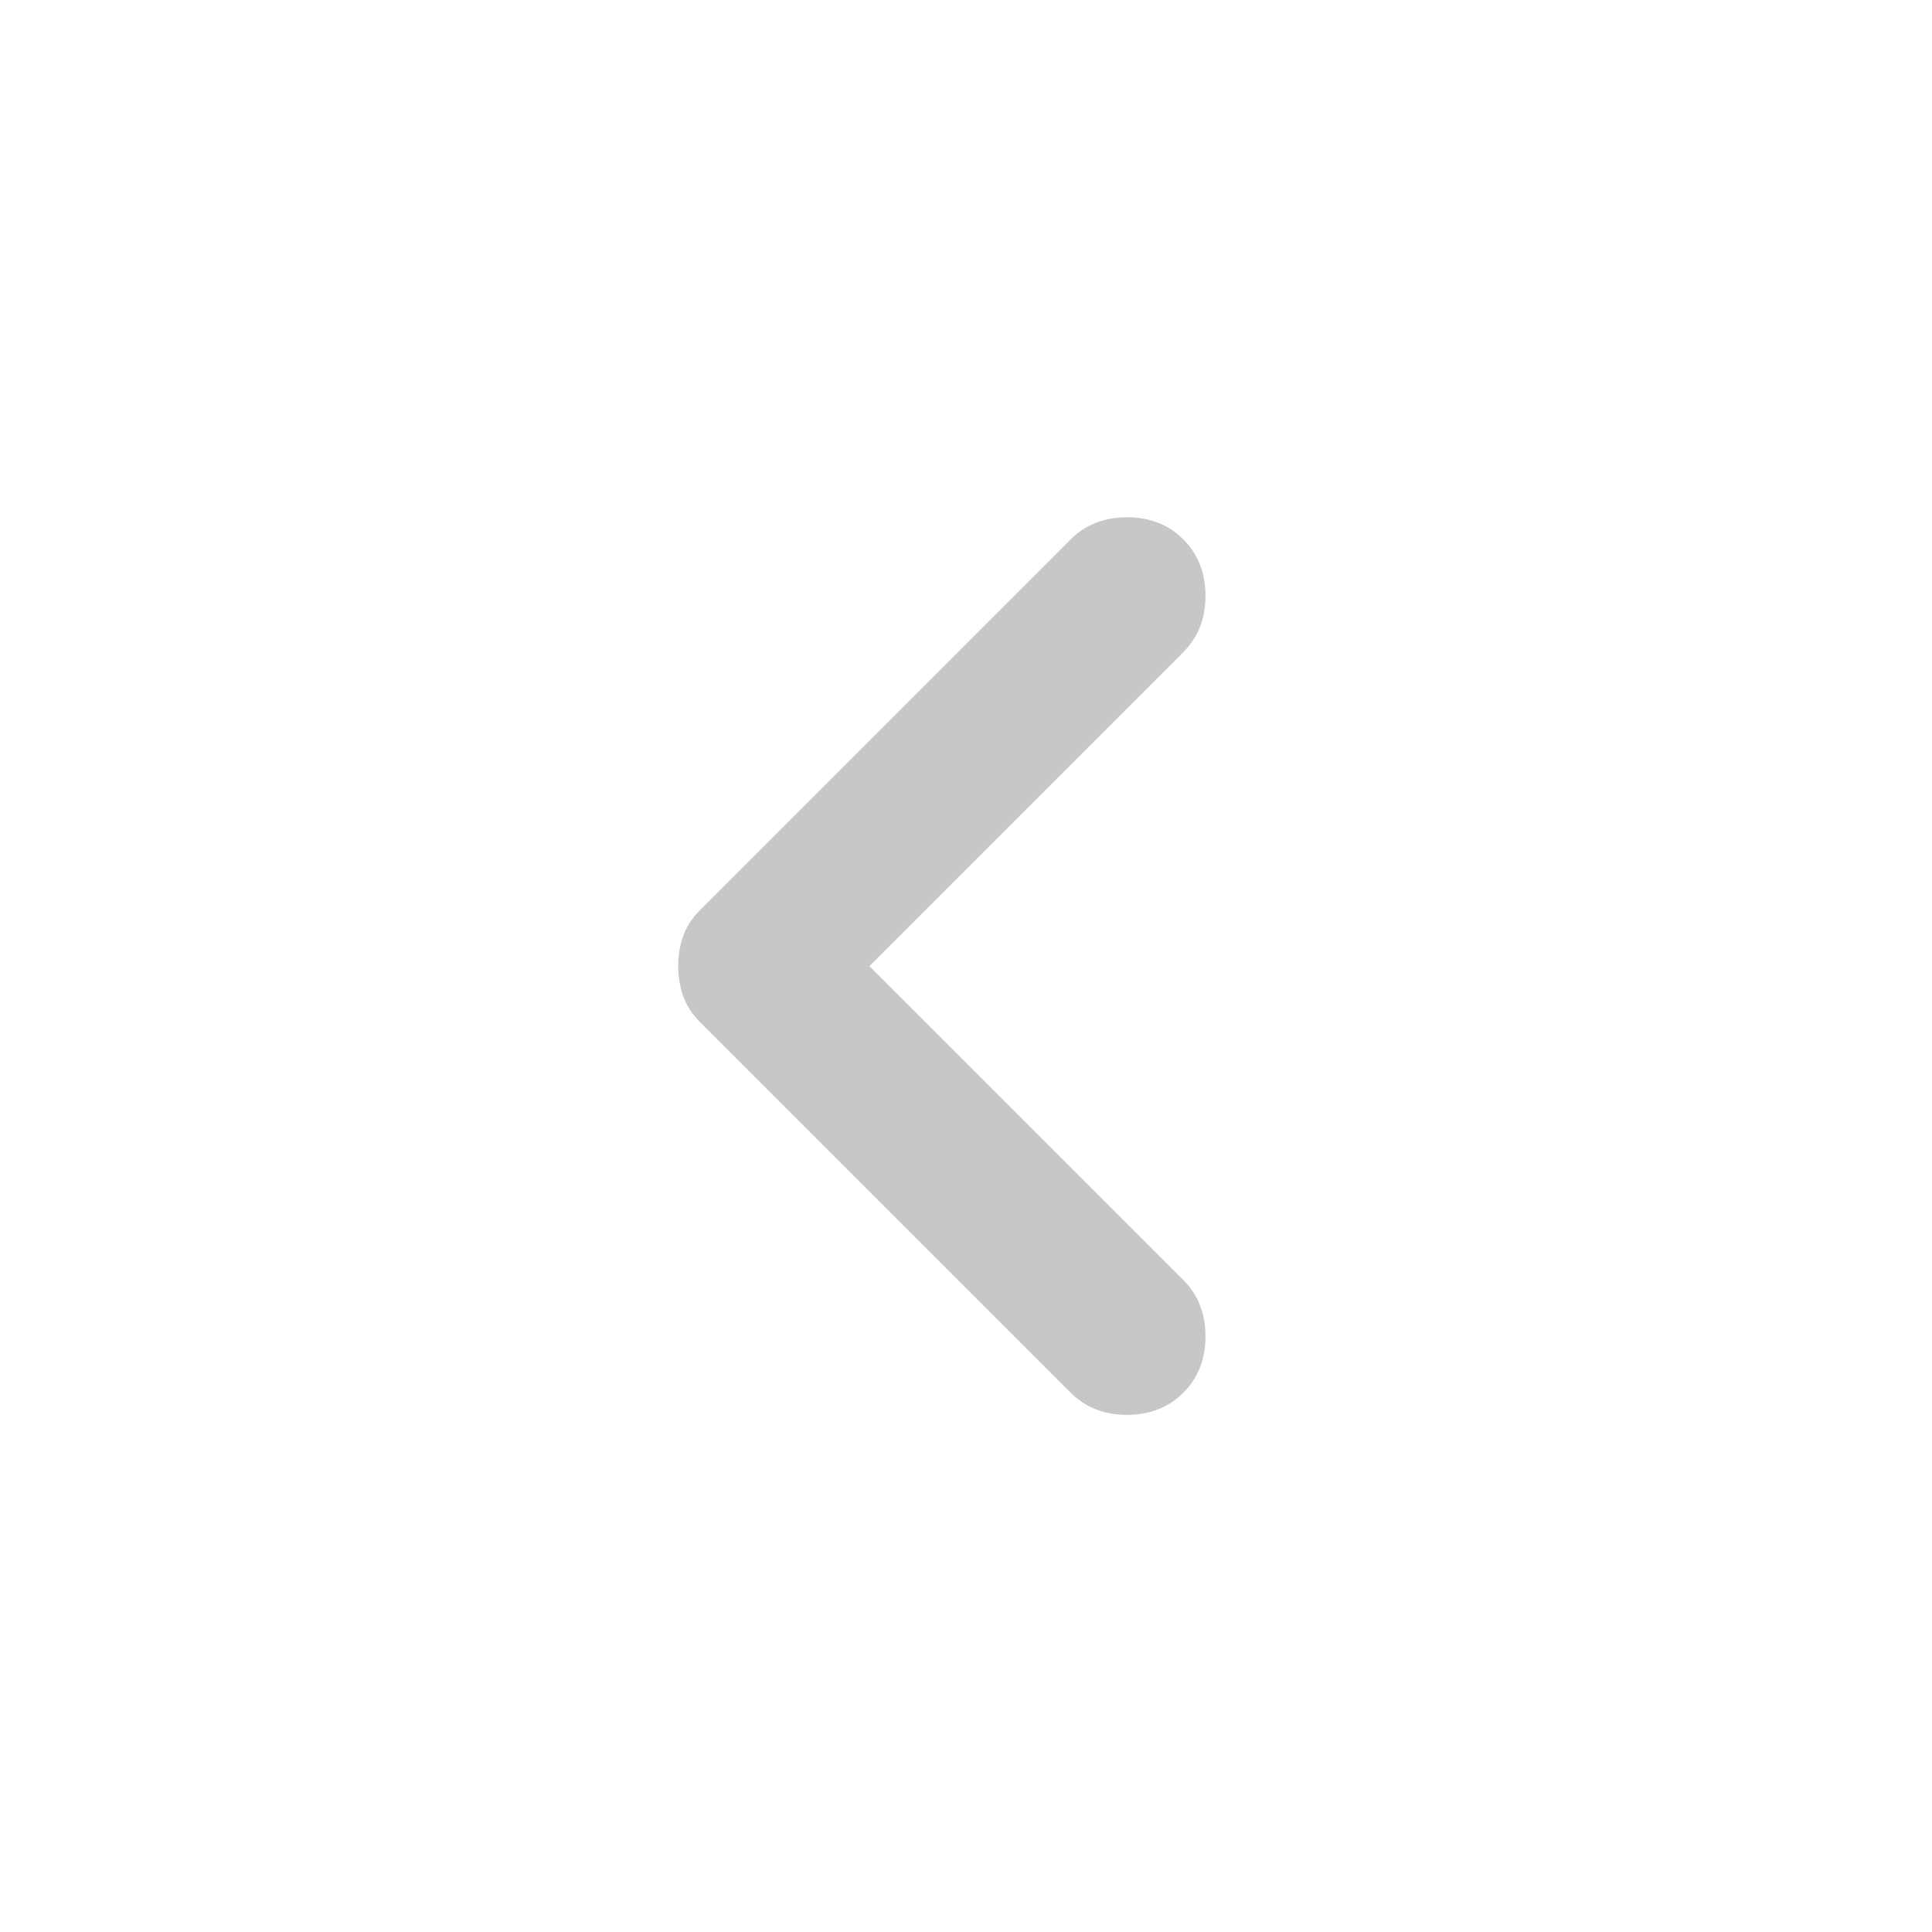
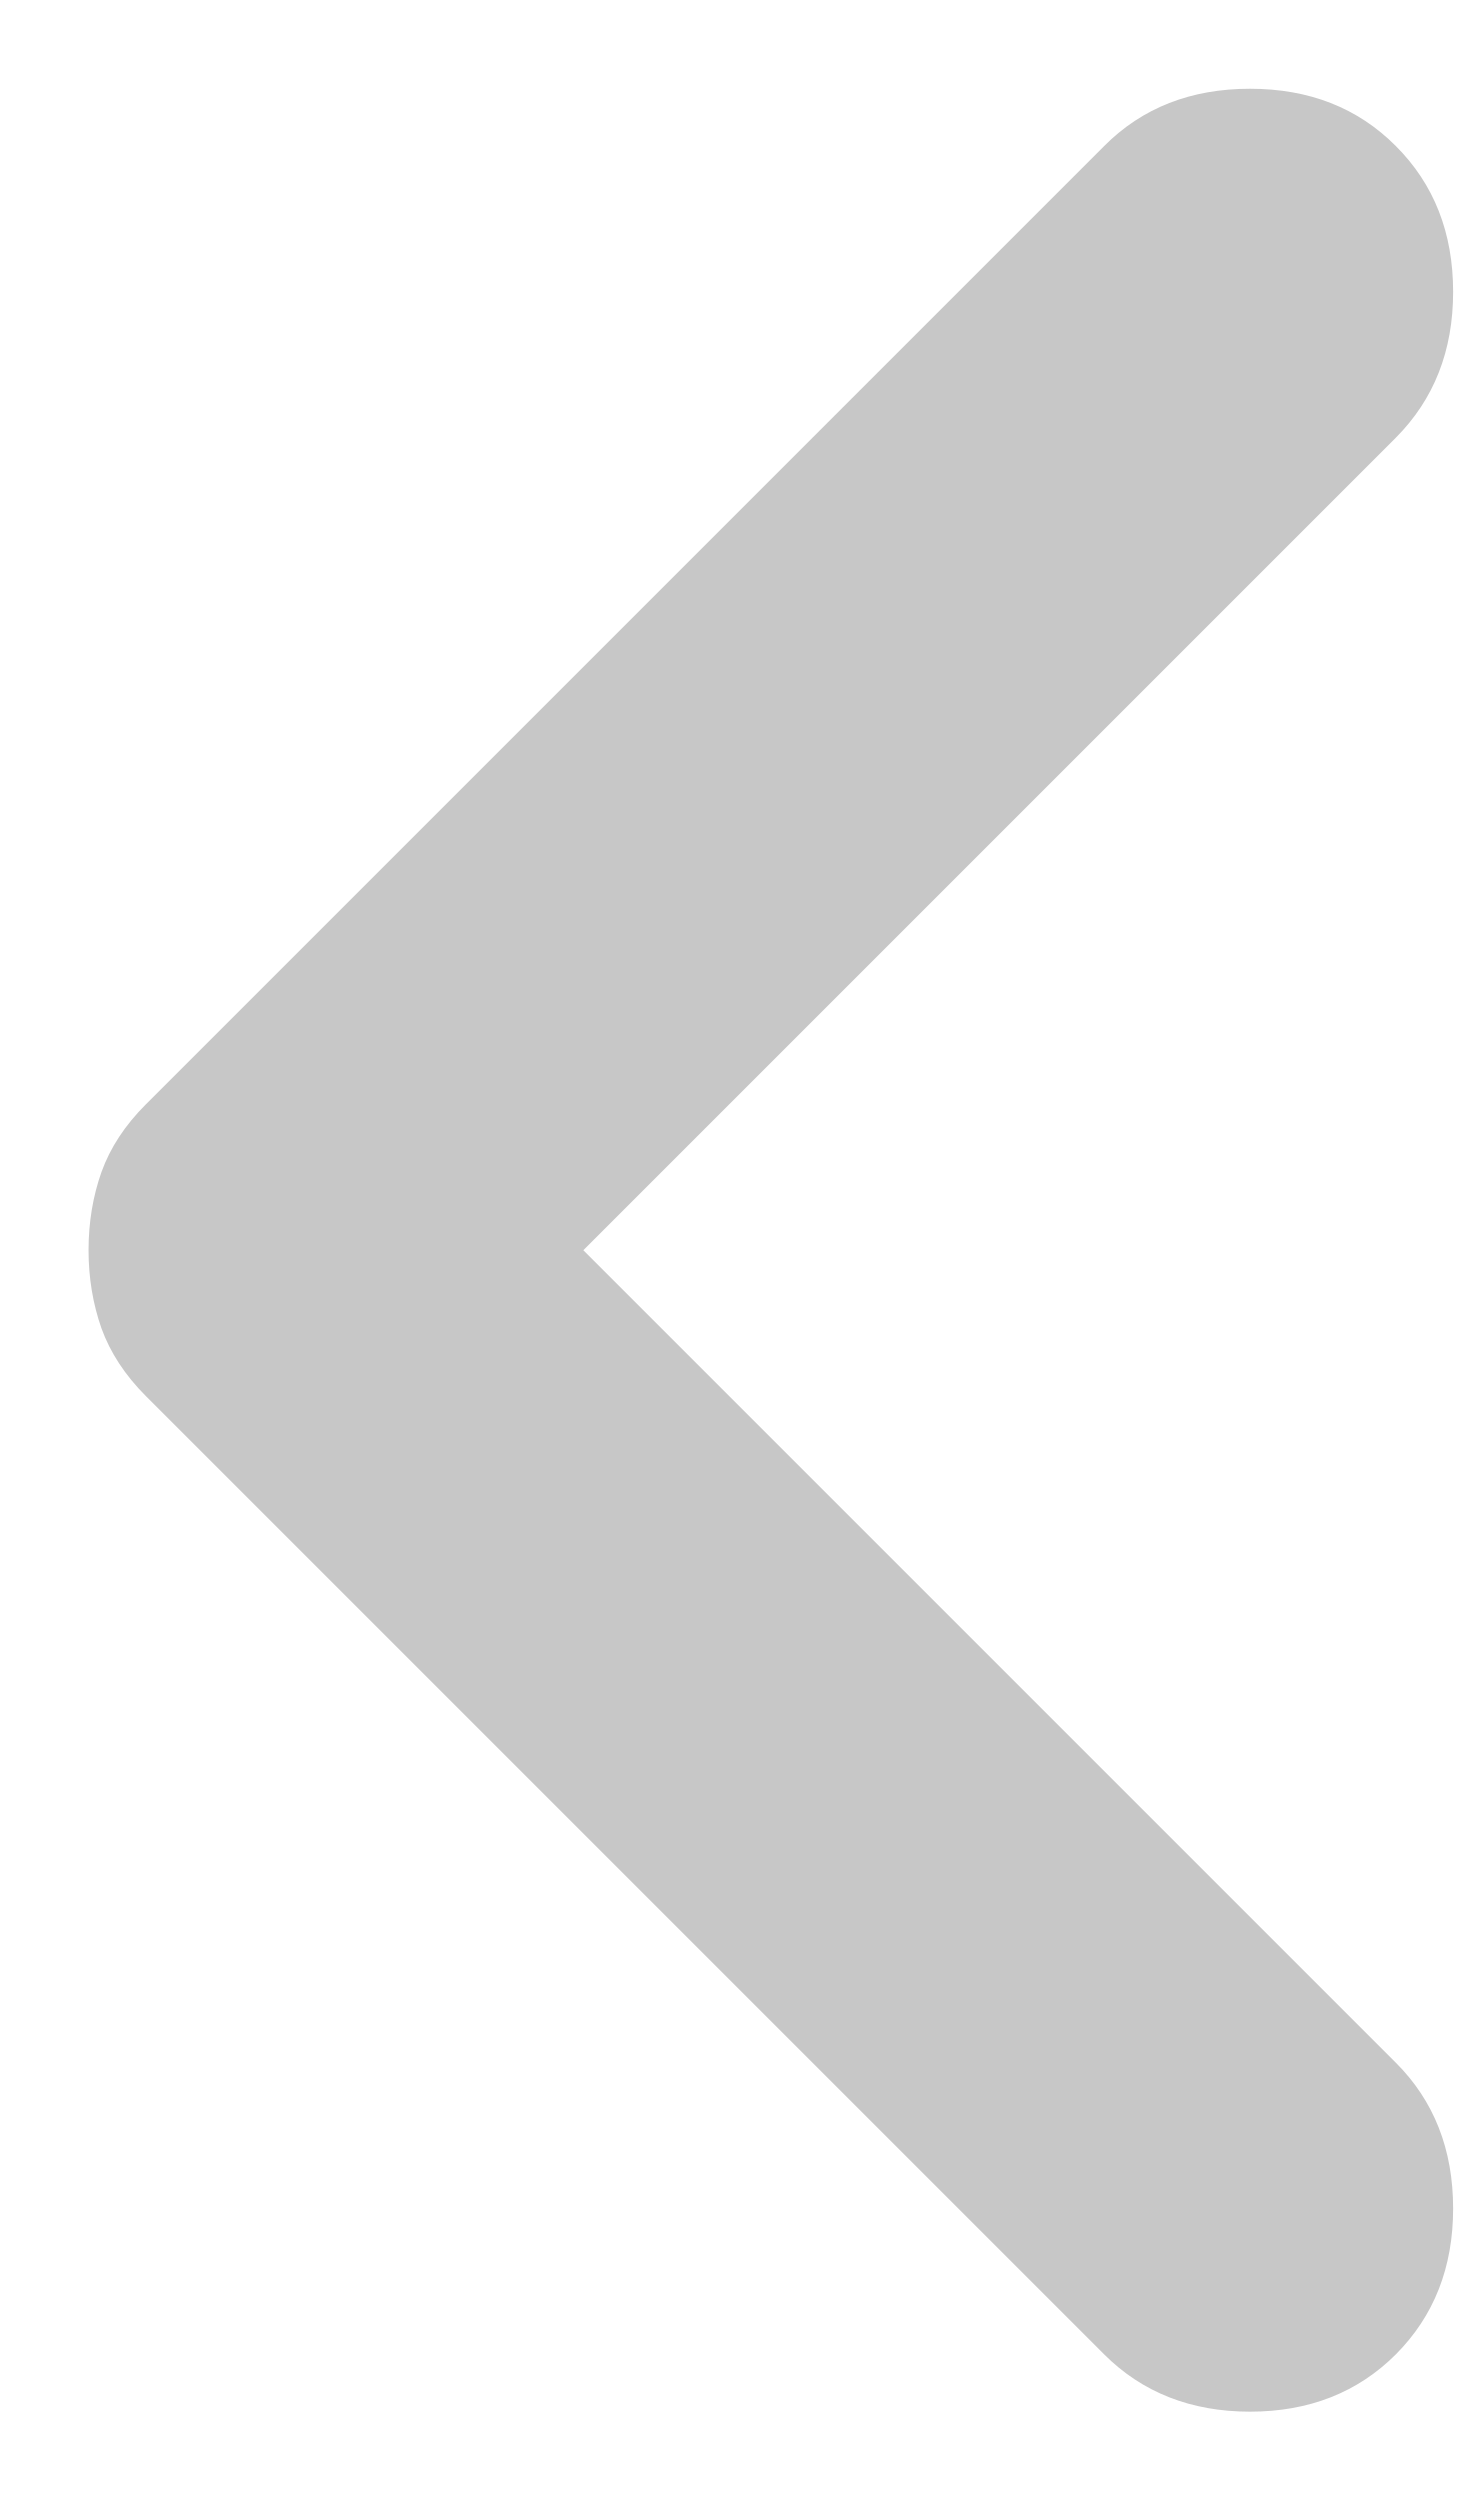
- <svg xmlns="http://www.w3.org/2000/svg" width="24" height="24" viewBox="0 0 24 24" fill="none">
-   <path d="M10.8 12.001L14.7 8.101C14.883 7.917 14.975 7.684 14.975 7.401C14.975 7.117 14.883 6.884 14.7 6.701C14.517 6.517 14.283 6.426 14 6.426C13.717 6.426 13.483 6.517 13.3 6.701L8.7 11.301C8.6 11.401 8.529 11.509 8.487 11.626C8.446 11.742 8.425 11.867 8.425 12.001C8.425 12.134 8.446 12.259 8.487 12.376C8.529 12.492 8.6 12.601 8.7 12.701L13.3 17.301C13.483 17.484 13.717 17.576 14 17.576C14.283 17.576 14.517 17.484 14.7 17.301C14.883 17.117 14.975 16.884 14.975 16.601C14.975 16.317 14.883 16.084 14.7 15.901L10.8 12.001Z" fill="#C7C7C7" />
+ <svg xmlns="http://www.w3.org/2000/svg" width="7" height="12" viewBox="0 0 7 12" fill="none">
+   <path d="M2.8 6.001L6.7 2.101C6.883 1.917 6.975 1.684 6.975 1.401C6.975 1.117 6.883 0.884 6.7 0.701C6.517 0.517 6.283 0.426 6 0.426C5.717 0.426 5.483 0.517 5.3 0.701L0.7 5.301C0.6 5.401 0.529 5.509 0.487 5.626C0.446 5.742 0.425 5.867 0.425 6.001C0.425 6.134 0.446 6.259 0.487 6.376C0.529 6.492 0.6 6.601 0.7 6.701L5.3 11.301C5.483 11.484 5.717 11.576 6 11.576C6.283 11.576 6.517 11.484 6.7 11.301C6.883 11.117 6.975 10.884 6.975 10.601C6.975 10.317 6.883 10.084 6.7 9.901L2.8 6.001Z" fill="#C7C7C7" />
</svg>
